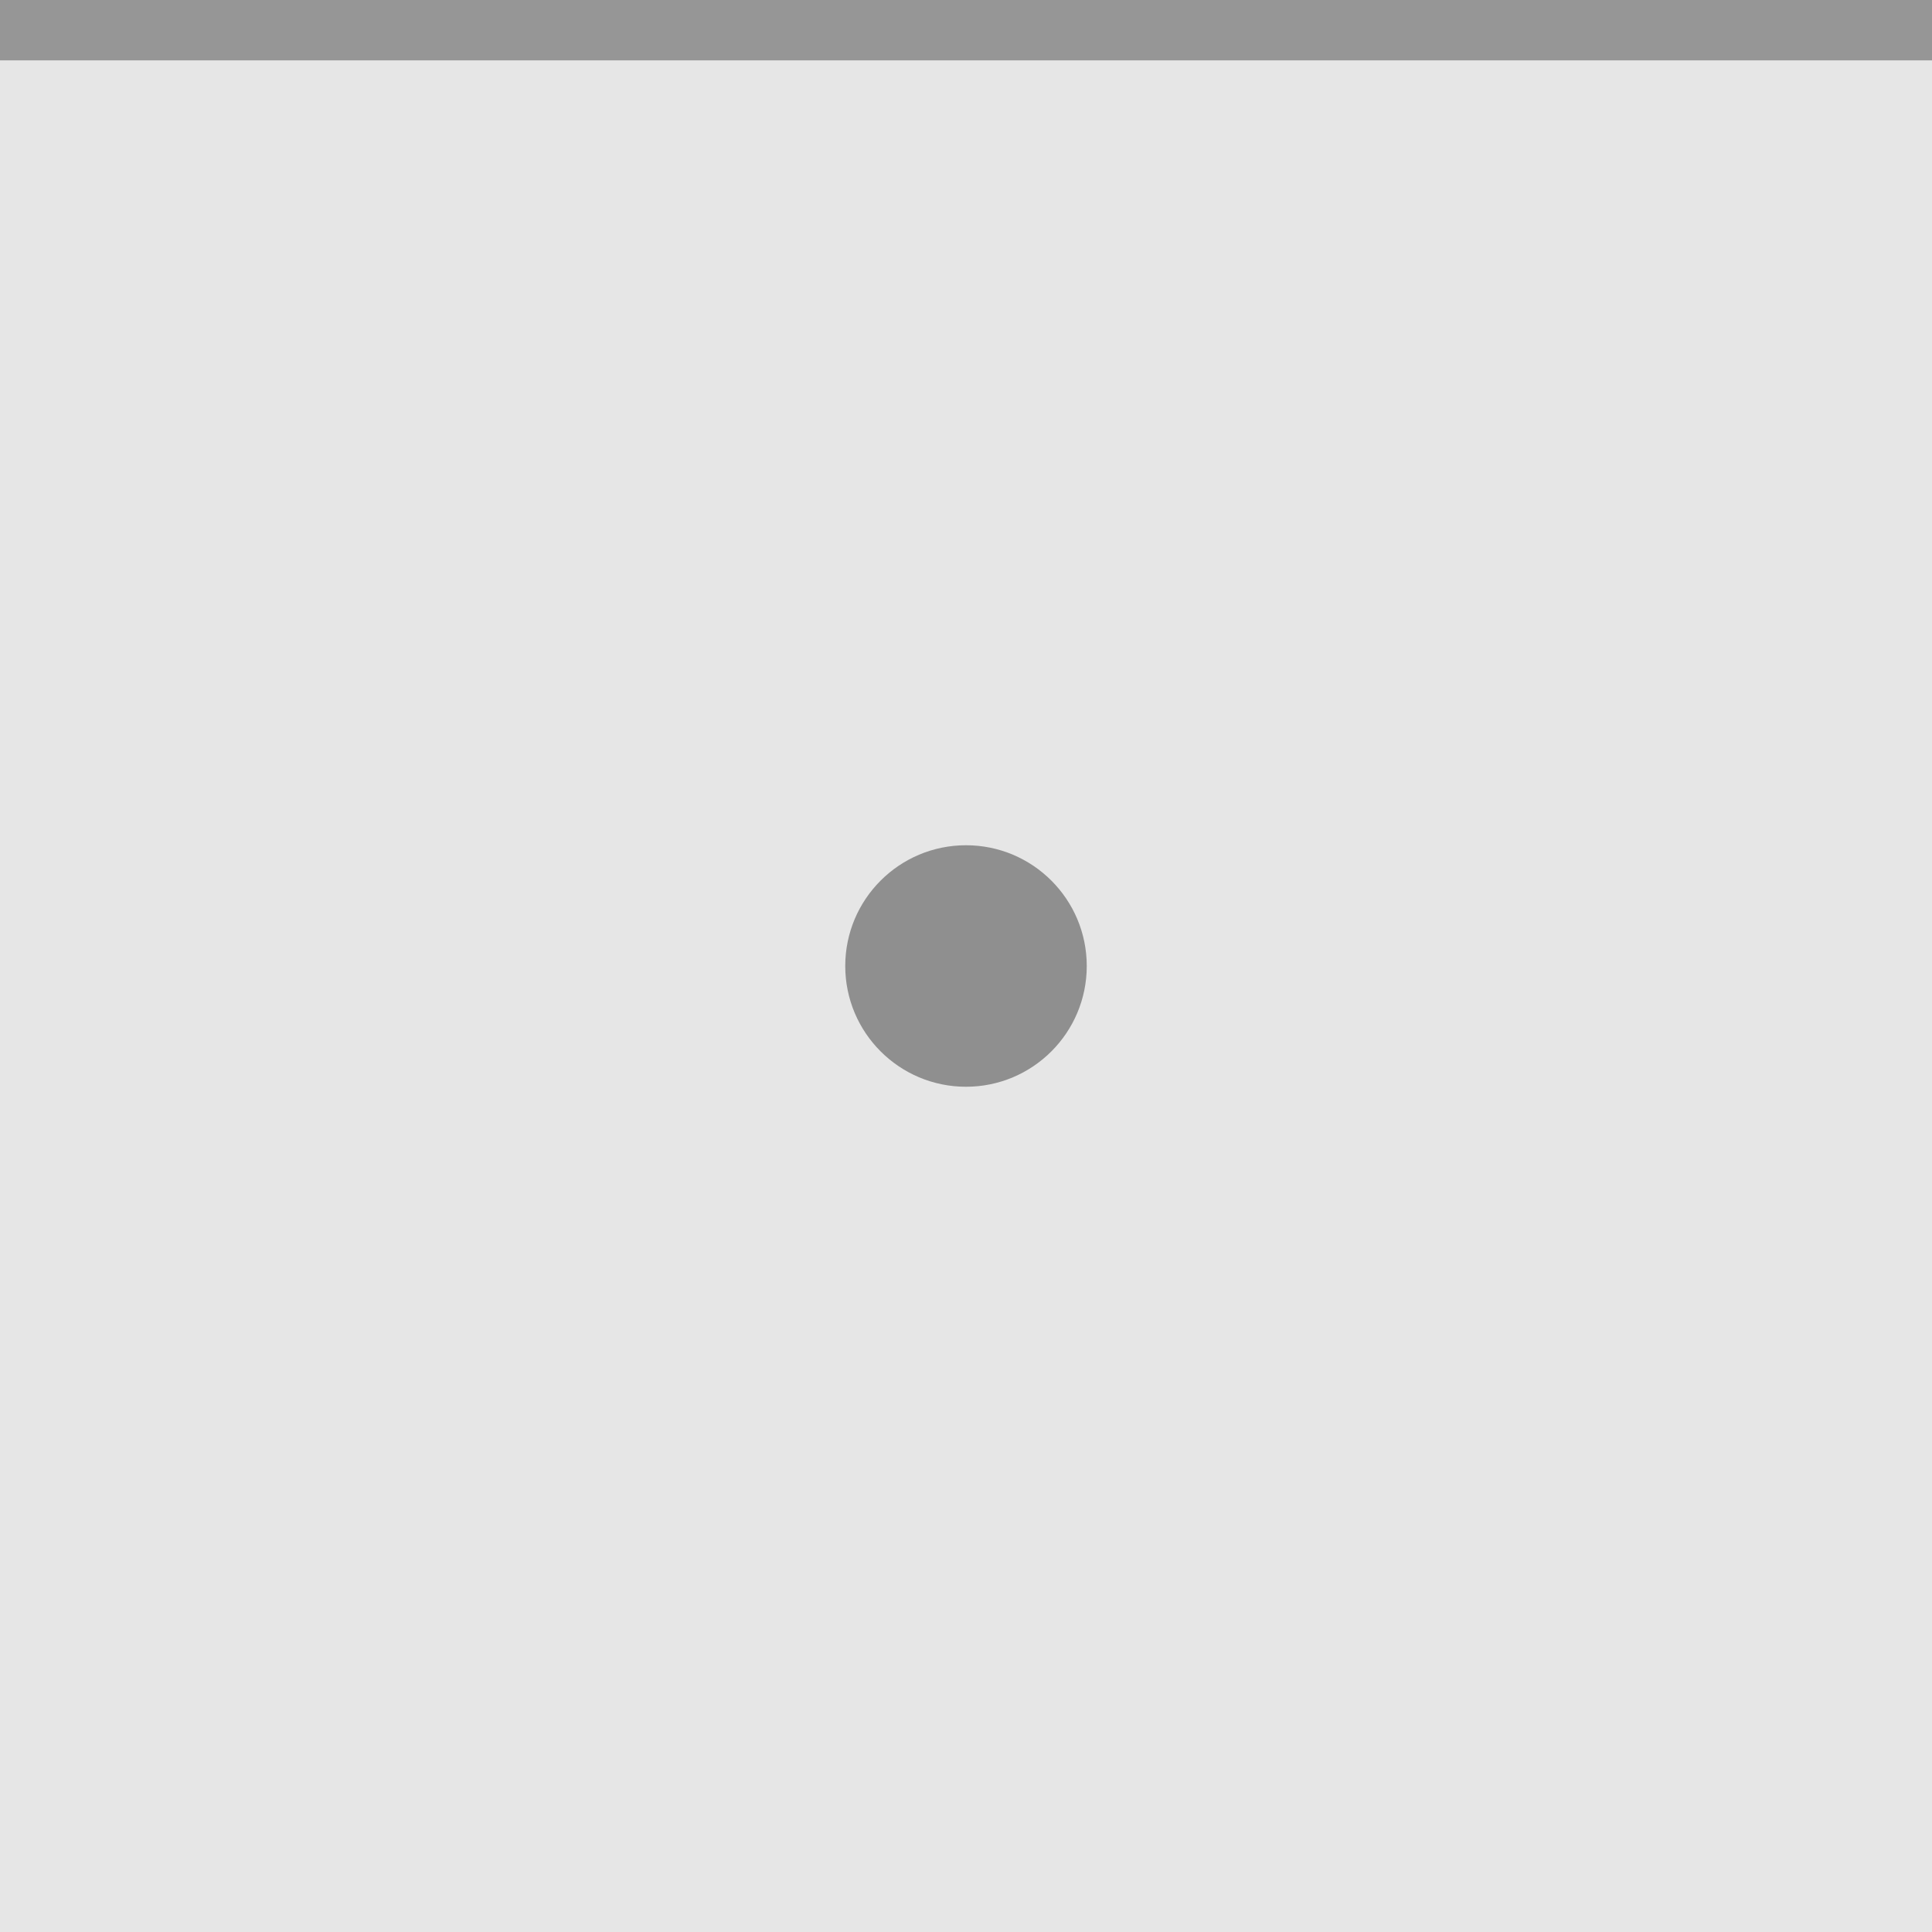
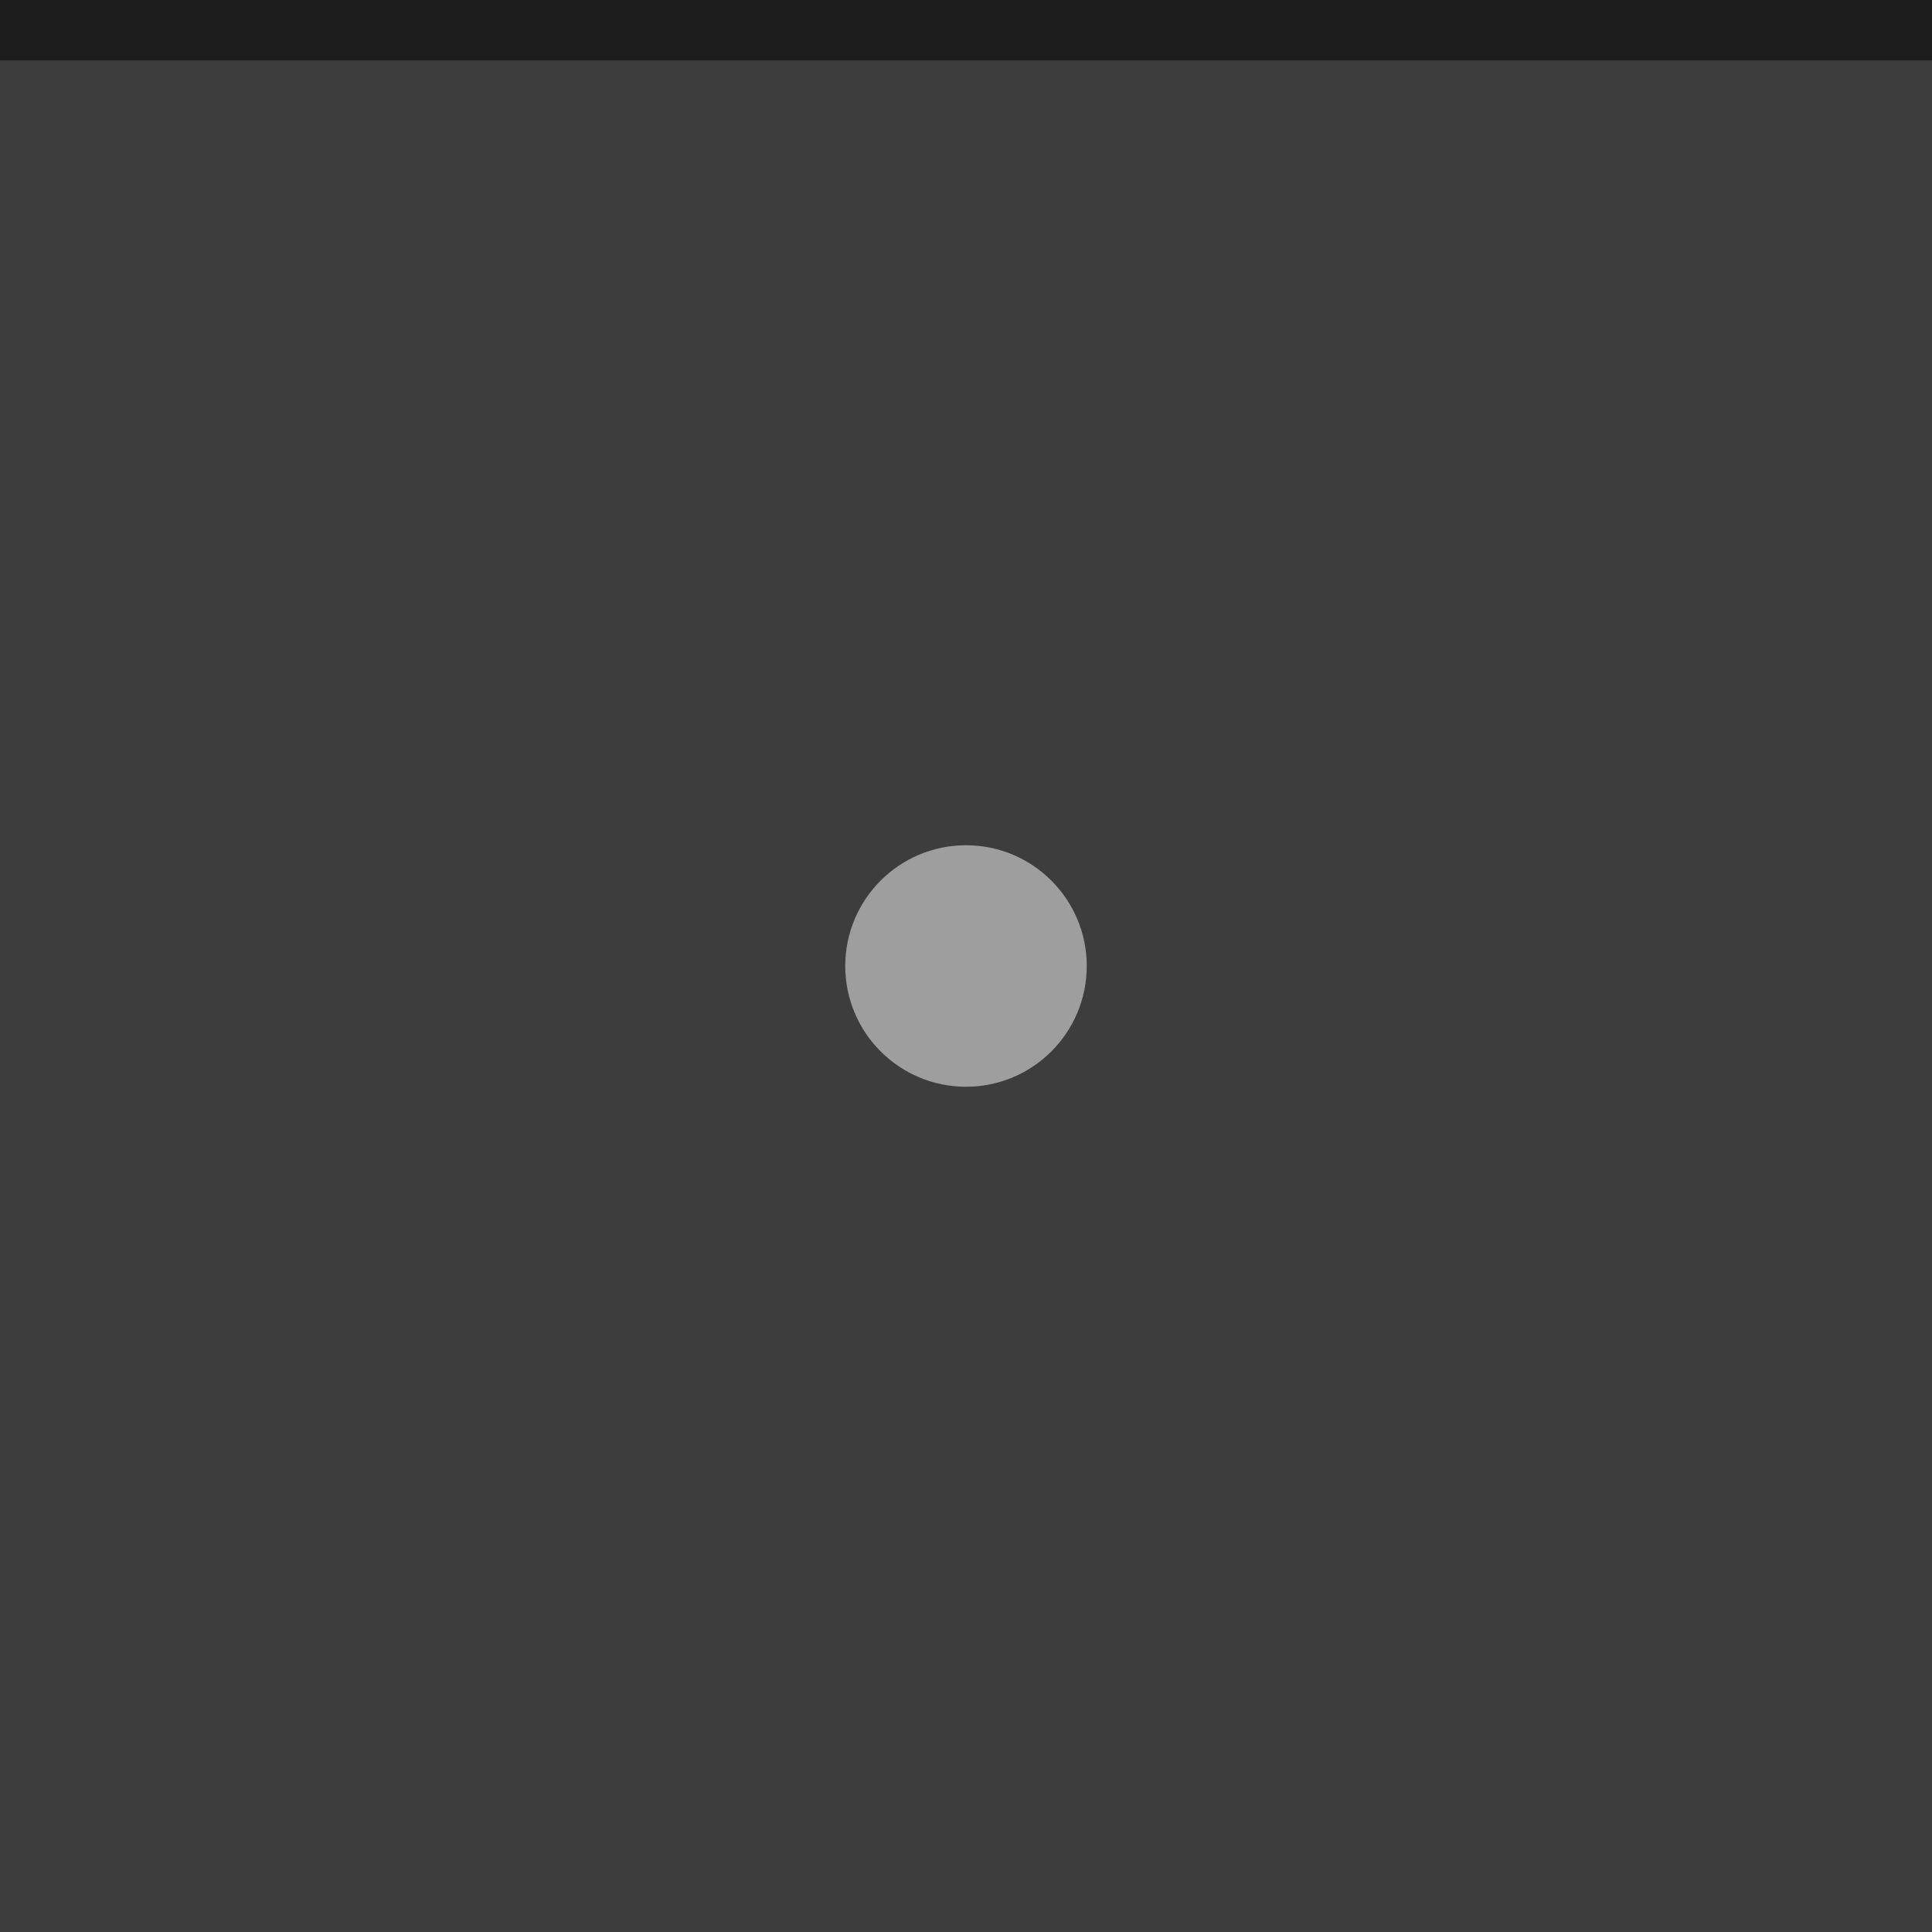
- <svg xmlns="http://www.w3.org/2000/svg" width="32" height="32" viewBox="0 0 32 32" version="1.1" id="svg30">
-   <defs id="defs34" />
-   <rect width="32" height="32" fill="#D6D6D6" id="rect20" style="fill:#e6e6e6;fill-opacity:1" />
-   <rect width="32" height="1" fill="#FFFFFF" fill-opacity="0.4" id="rect22" style="fill:#969696;fill-opacity:1" />
-   <g fill="#000000" opacity="0.38" id="g28">
-     <circle cx="16" cy="16" r="12" opacity="0" id="circle24" />
-     <circle cx="16" cy="16" r="2" id="circle26" />
+ <svg xmlns="http://www.w3.org/2000/svg" id="svg12" version="1.1" viewBox="0 0 32 32" height="32" width="32">
+   <defs id="defs16" />
+   <rect style="fill:#3d3d3d;fill-opacity:1" id="rect2" fill="#E0E0E0" height="32" width="32" />
+   <rect style="fill:#1d1d1d;fill-opacity:1" id="rect4" fill-opacity="0.4" fill="#FFFFFF" height="1" width="32" />
+   <g id="g10" opacity="0.6" fill="#000000" style="fill:#ffffff;fill-opacity:1;opacity:0.5">
+     <circle id="circle6" opacity="0" r="12" cy="16" cx="16" style="fill:#ffffff;fill-opacity:1" />
+     <circle id="circle8" r="2" cy="16" cx="16" style="fill:#ffffff;fill-opacity:1" />
  </g>
</svg>
